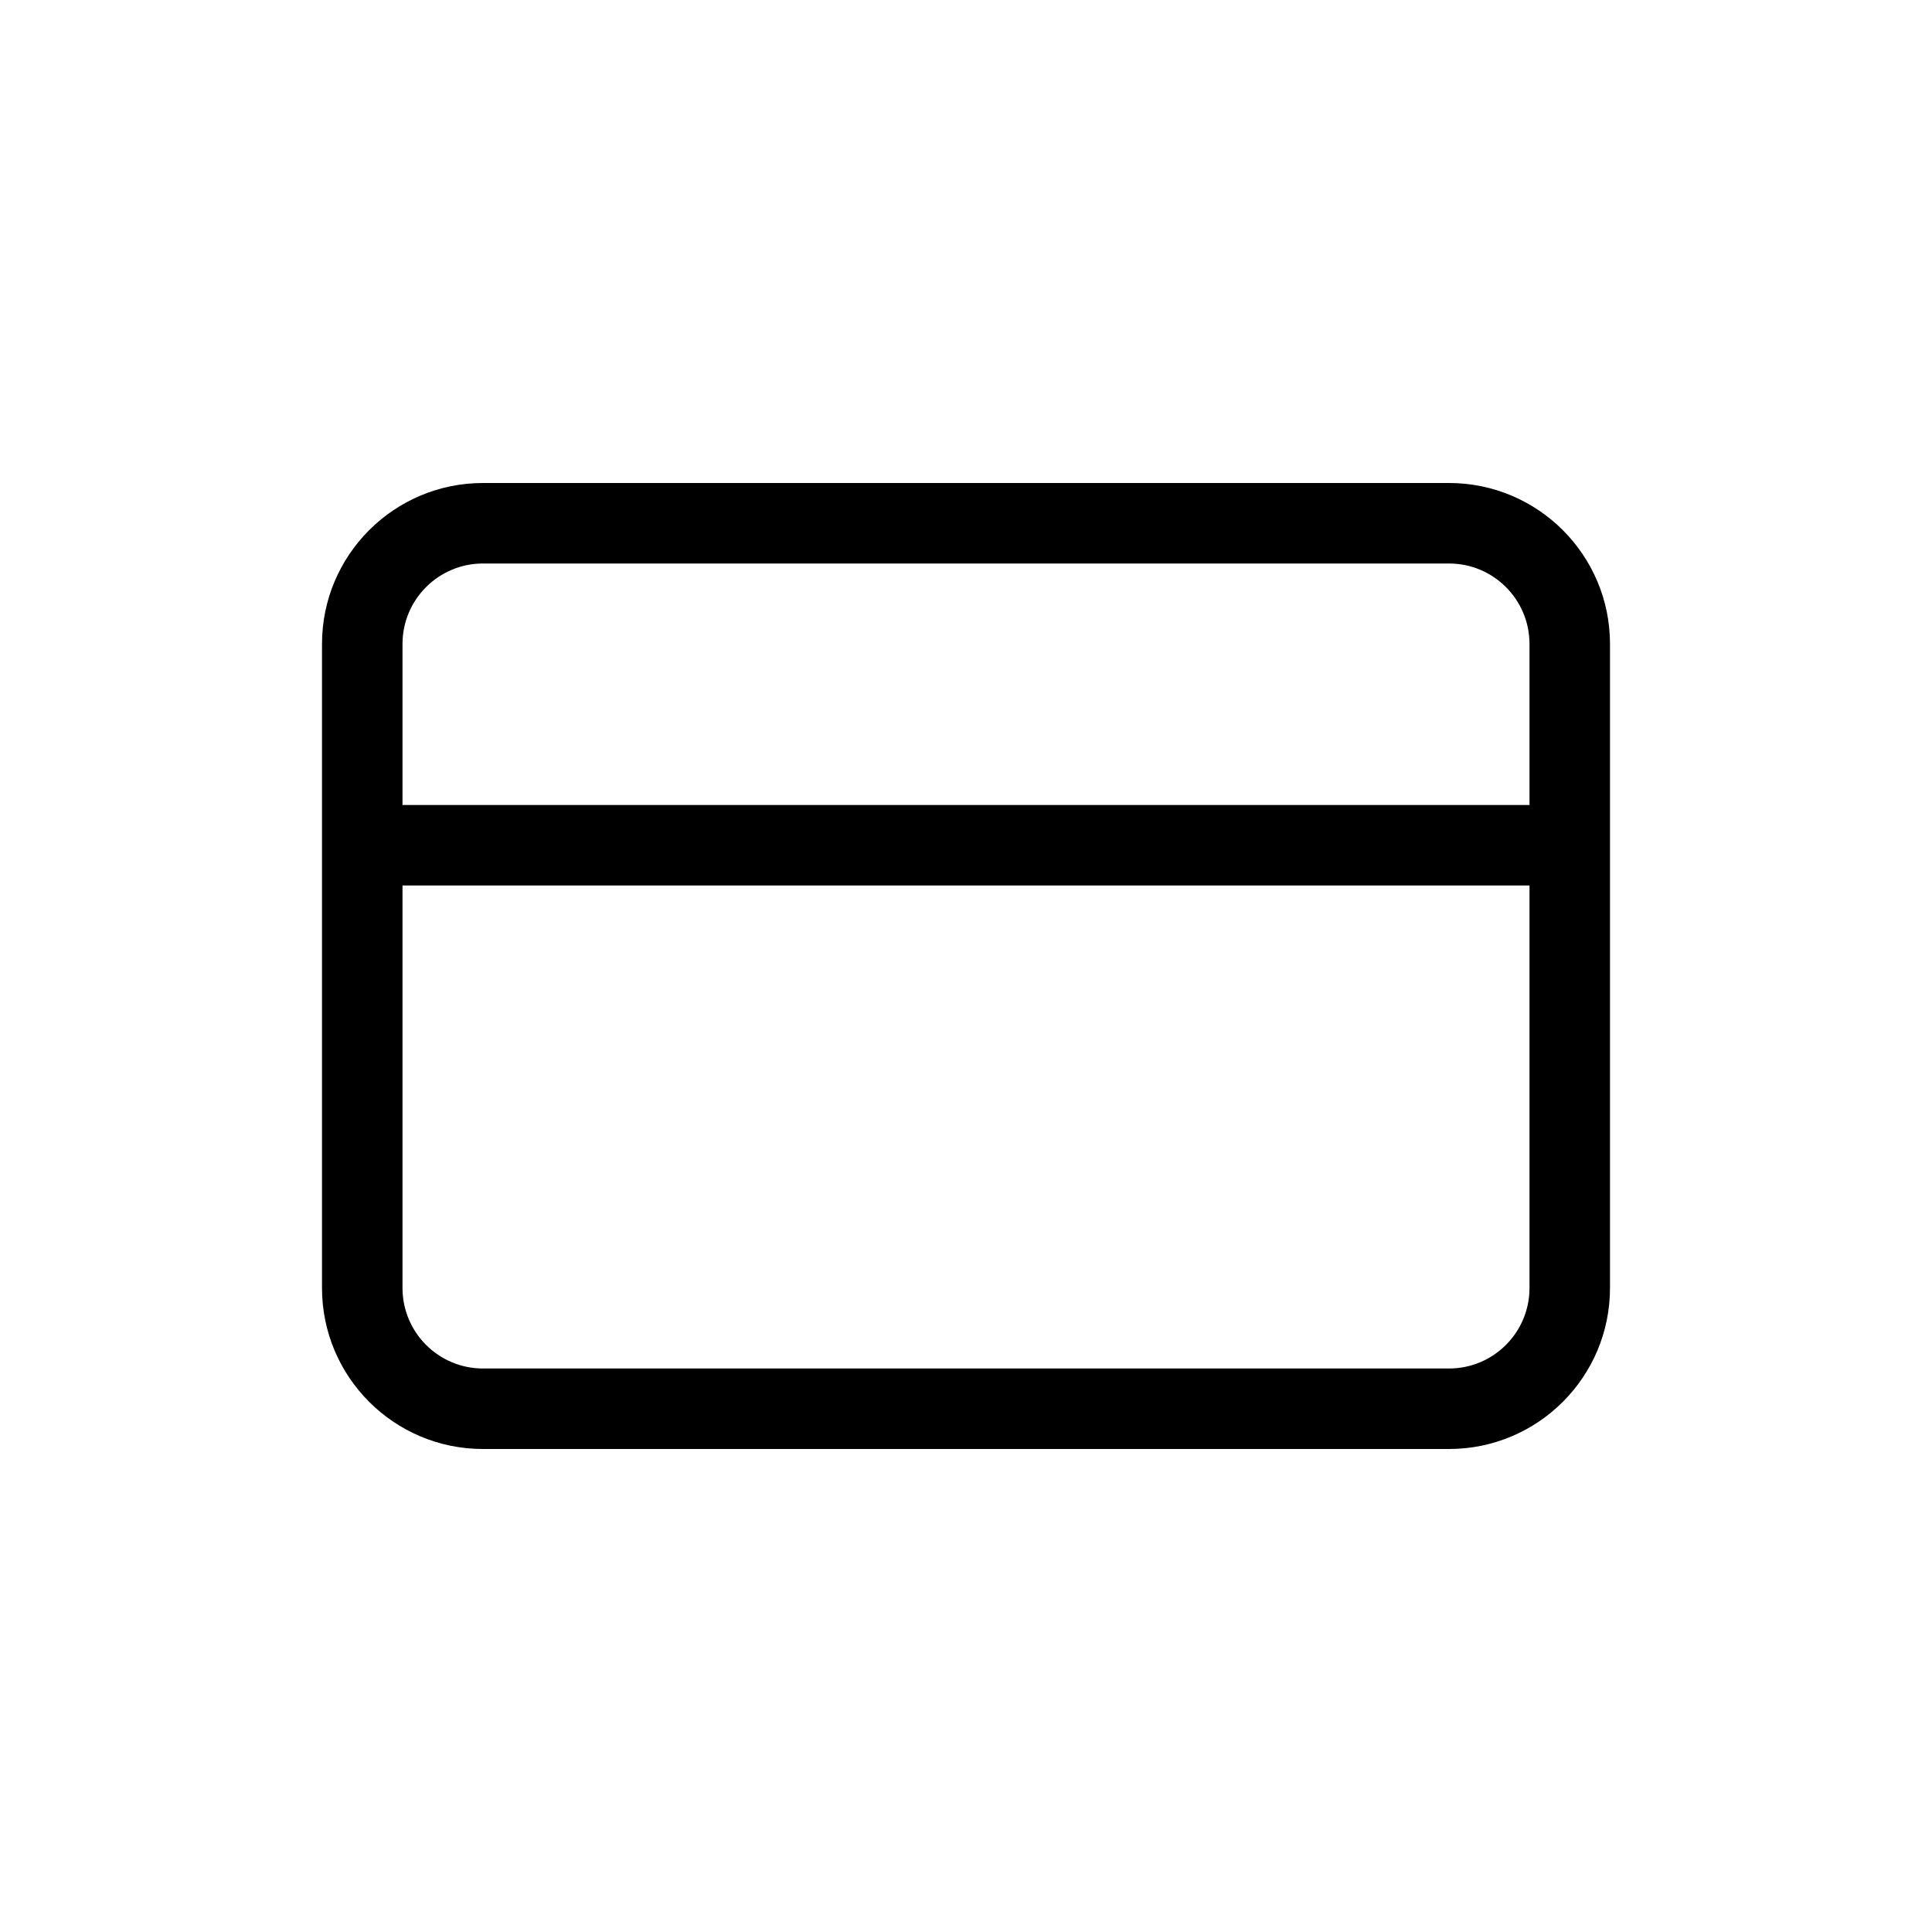
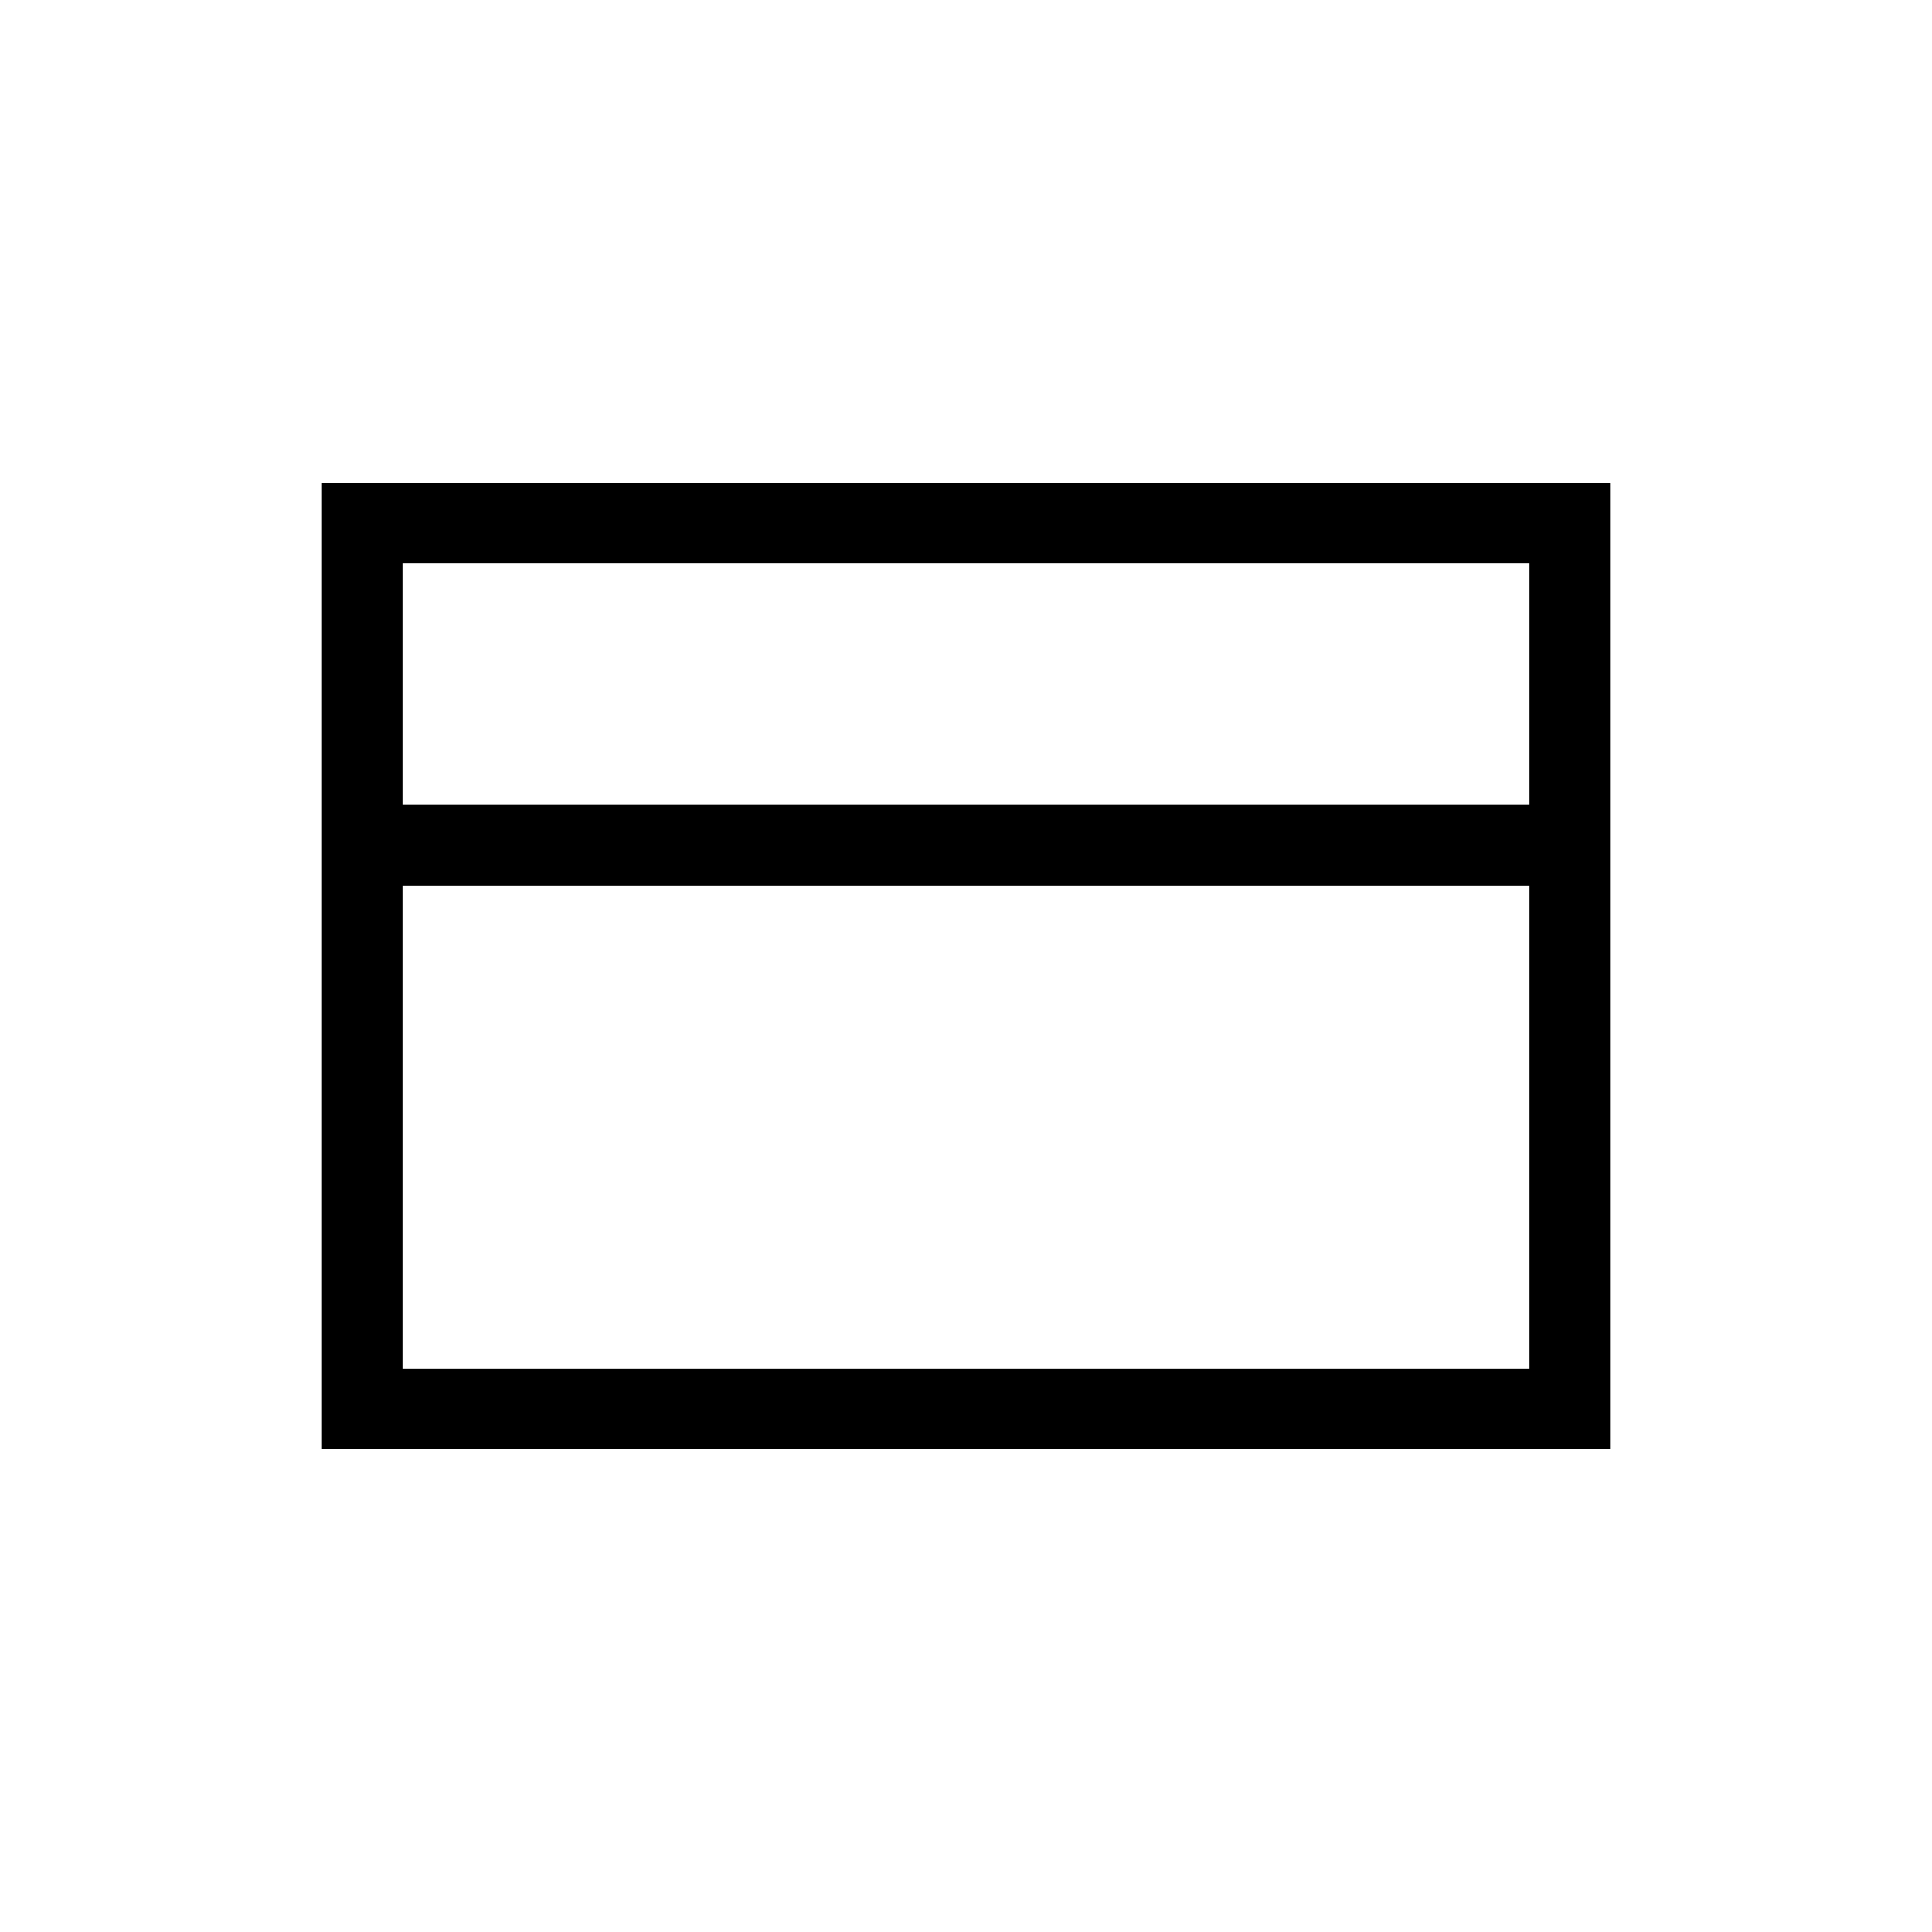
<svg xmlns="http://www.w3.org/2000/svg" width="24" height="24" fill="none" viewBox="0 0 24 24">
-   <path fill="#000" fill-rule="evenodd" d="M5 11v5a1 1 0 0 0 1 1h12a1 1 0 0 0 1-1v-5H5Zm0-1V8a1 1 0 0 1 1-1h12a1 1 0 0 1 1 1v2H5Zm1-4a2 2 0 0 0-2 2v8a2 2 0 0 0 2 2h12a2 2 0 0 0 2-2V8a2 2 0 0 0-2-2H6Z" clip-rule="evenodd" />
+   <path fill="#000" fill-rule="evenodd" d="M4 6h16v12H4V6Zm1 1h14v3H5V7Zm14 4v6H5v-6h14Z" clip-rule="evenodd" />
</svg>
